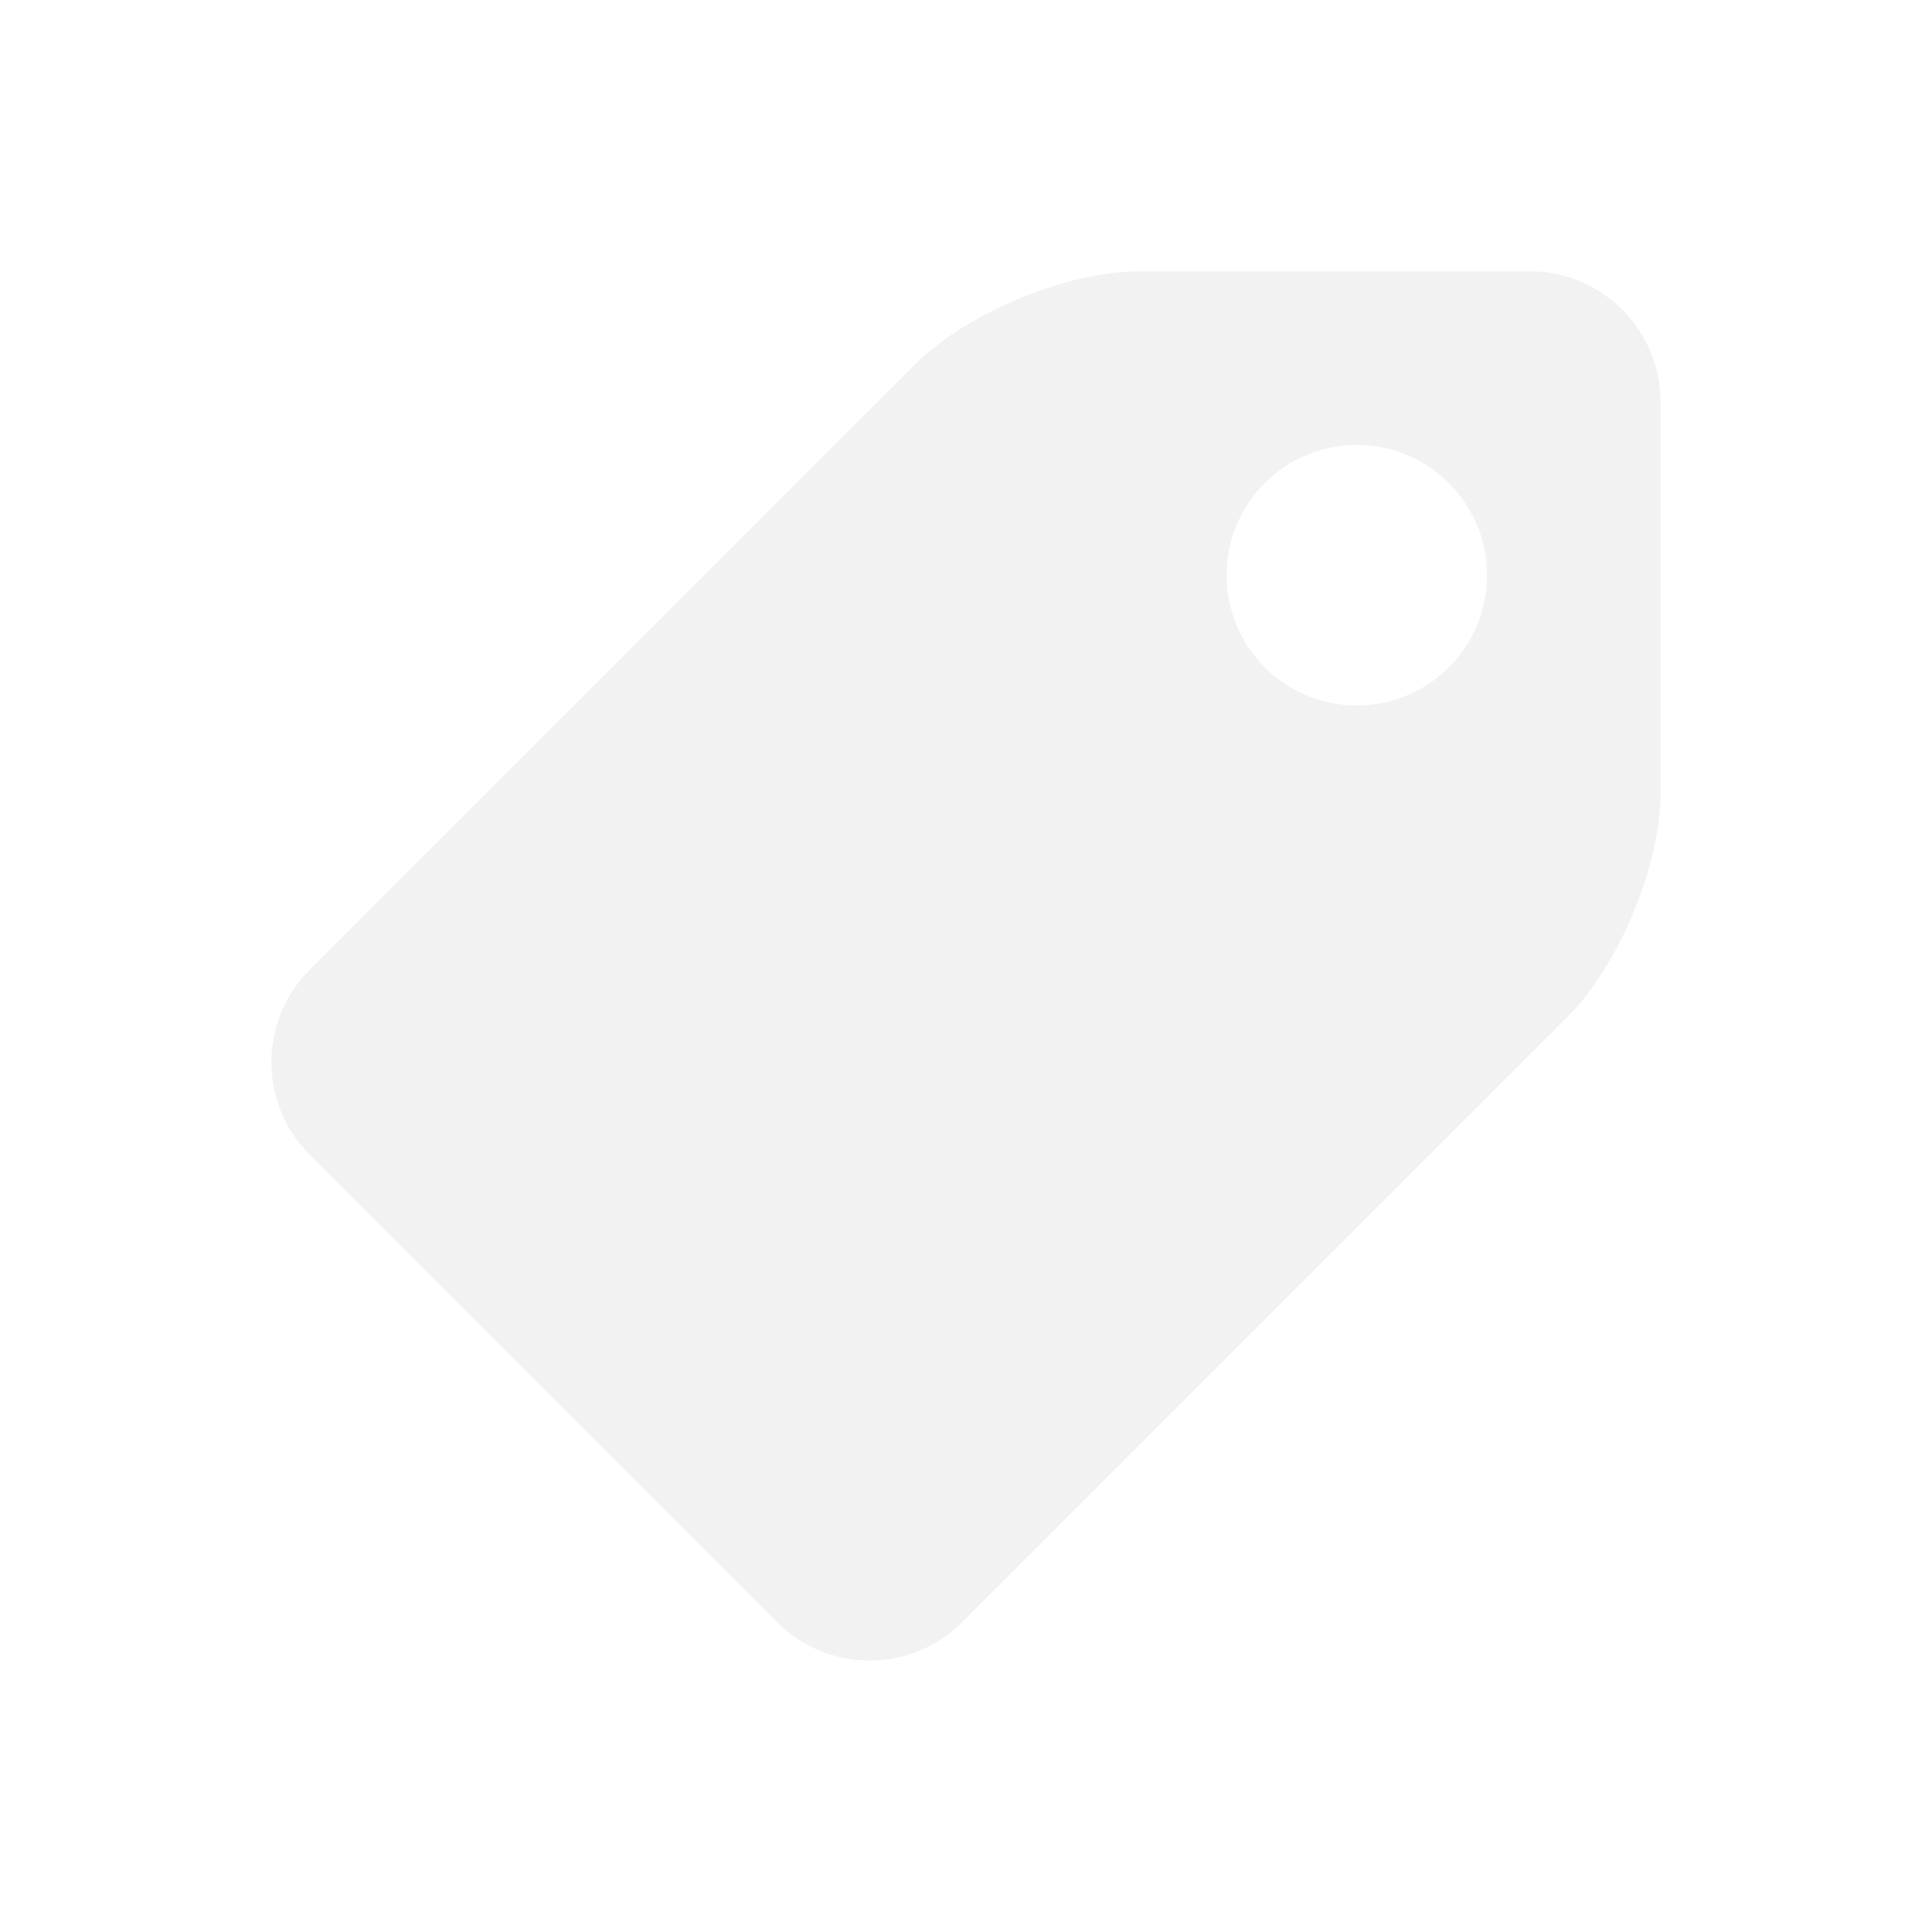
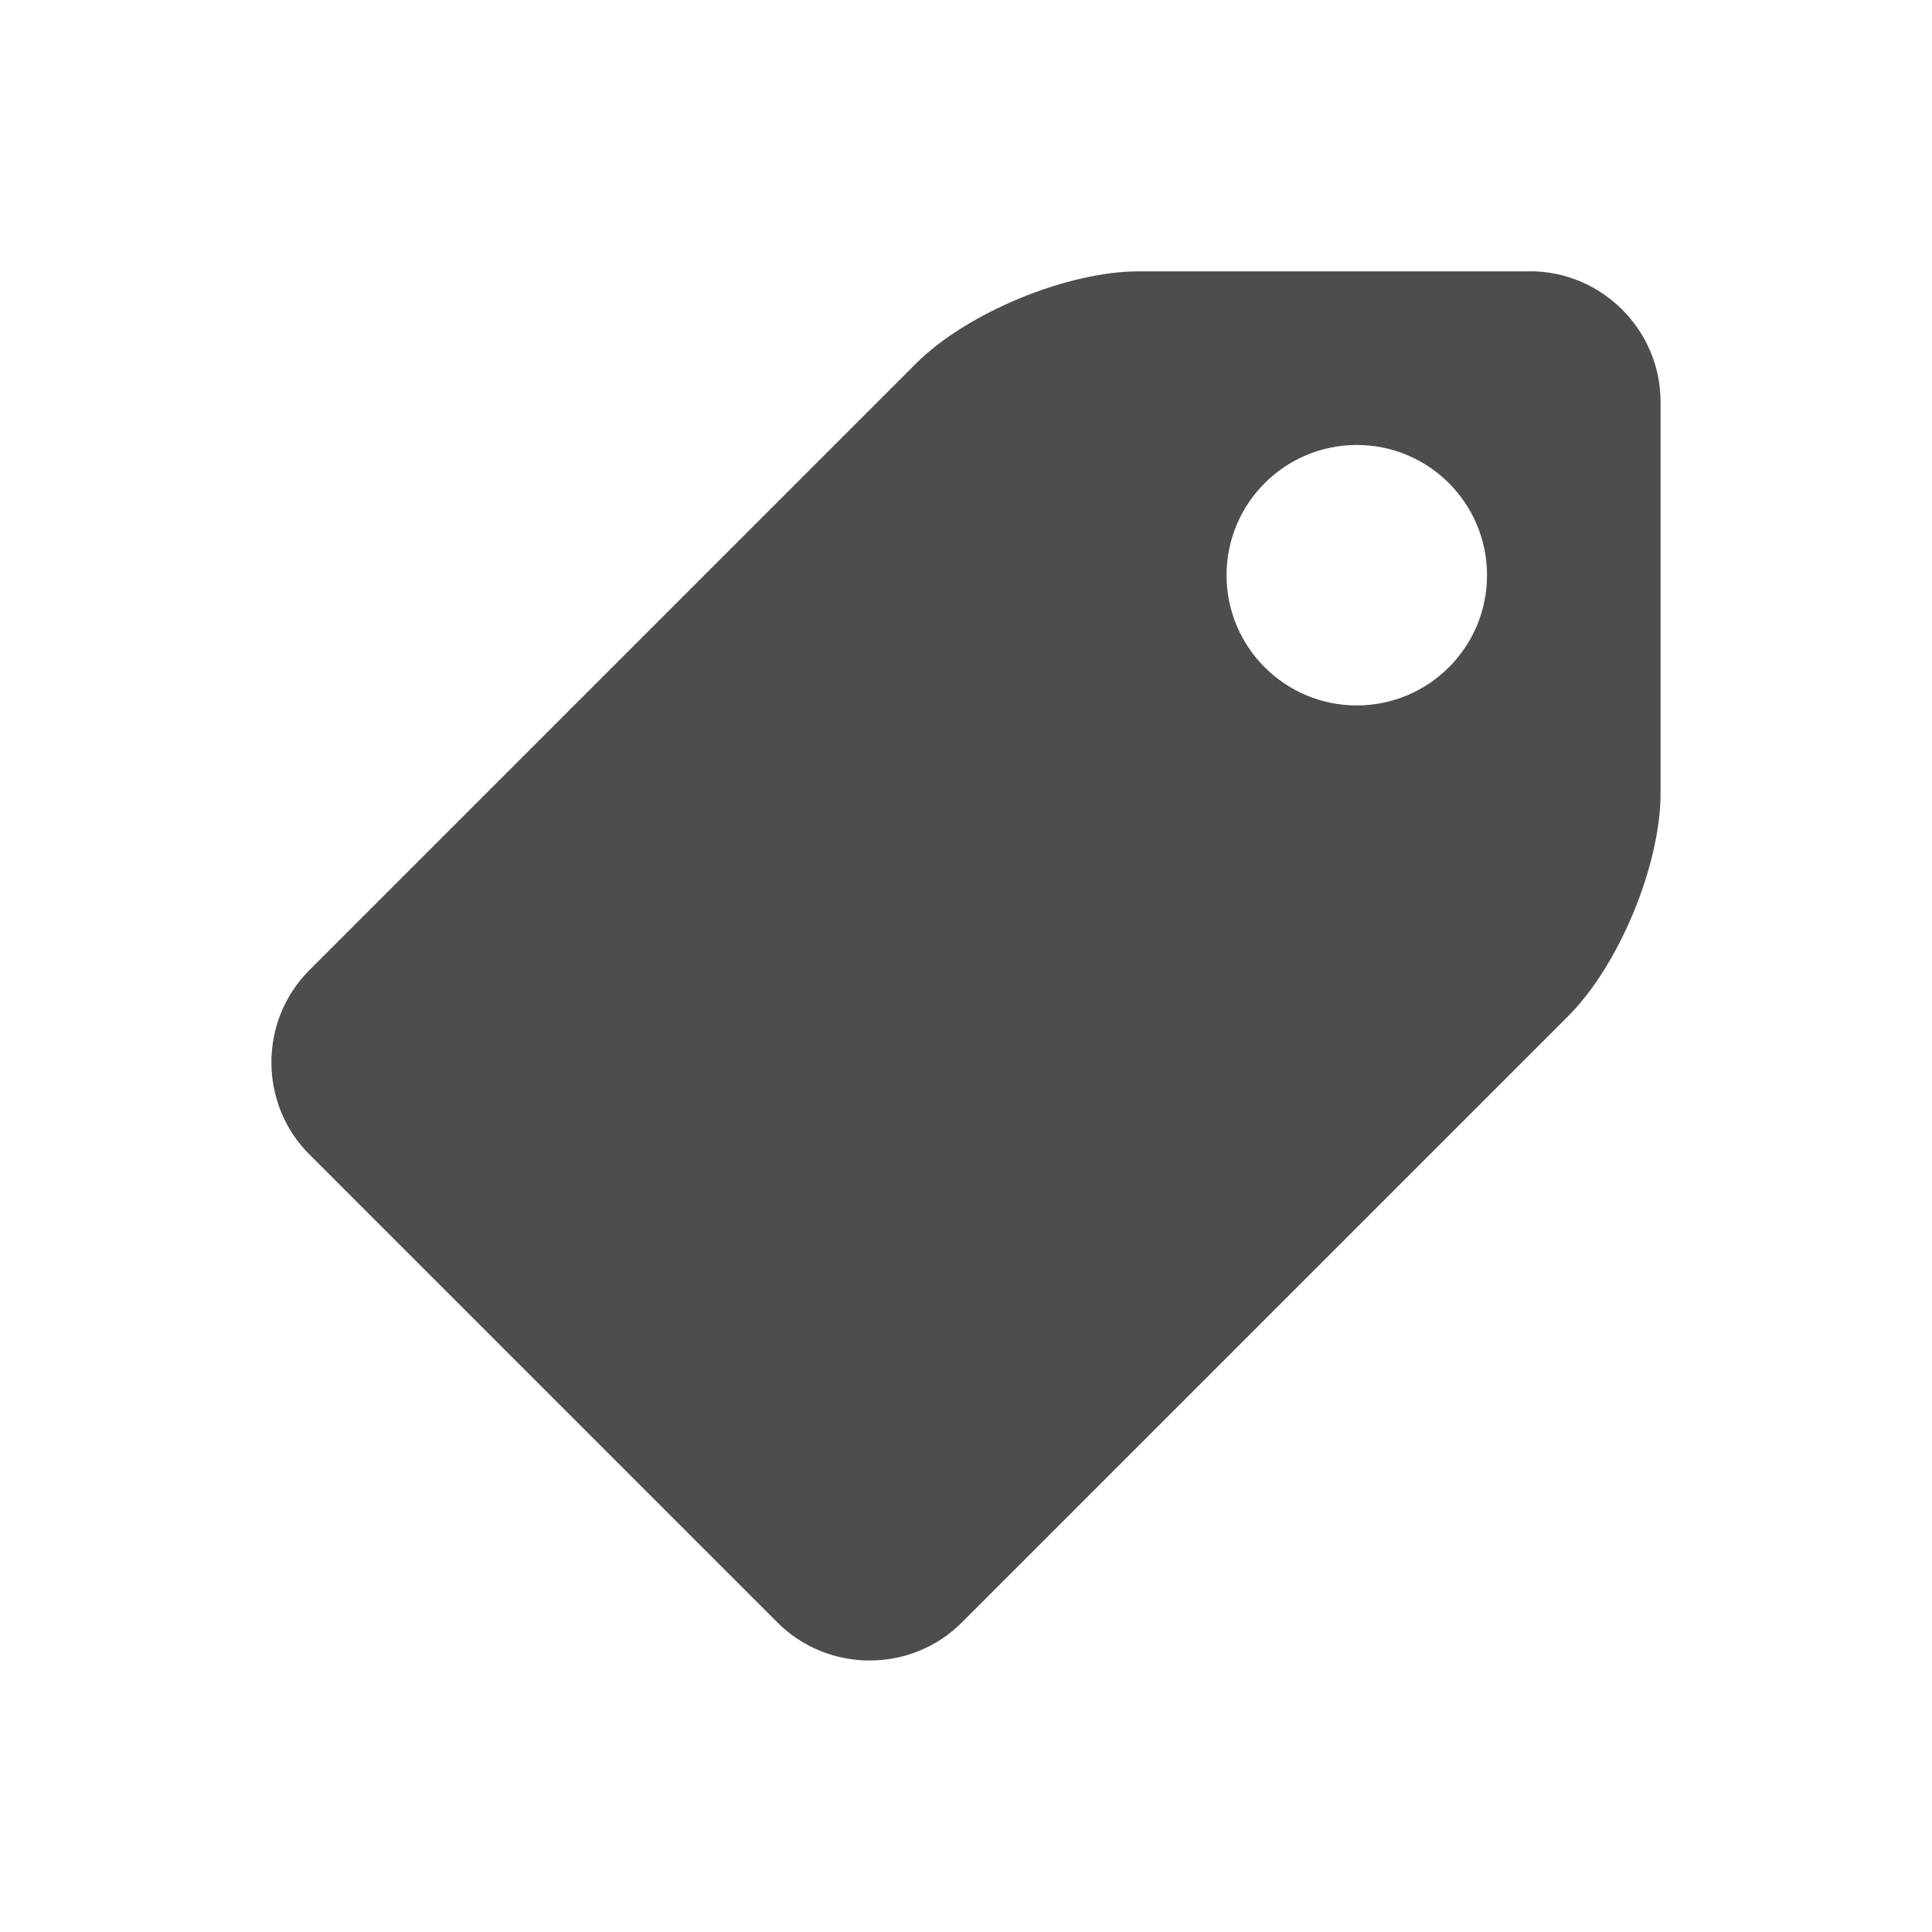
<svg xmlns="http://www.w3.org/2000/svg" viewBox="0 0 22 22">
  <defs id="defs3051">
    <style type="text/css" id="current-color-scheme">
     .ColorScheme-Text {
-        color:#f2f2f2;
+        color:#4d4d4d;
     }
     </style>
  </defs>
  <path style="fill:currentColor;fill-opacity:1;stroke:none" d="m17.424 3.09h-4.458c-.817 0-1.959.473-2.537 1.051l-6.905 6.905c-.578.578-.578 1.524 0 2.101l5.328 5.328c.578.578 1.524.578 2.101 0l6.905-6.905c.578-.578 1.051-1.719 1.051-2.537v-4.458c-0-.817-.669-1.486-1.486-1.486zm-1.974 4.943c-.819 0-1.483-.664-1.483-1.483 0-.819.664-1.483 1.483-1.483.819 0 1.483.664 1.483 1.483s-.664 1.483-1.483 1.483z" class="ColorScheme-Text" />
</svg>
